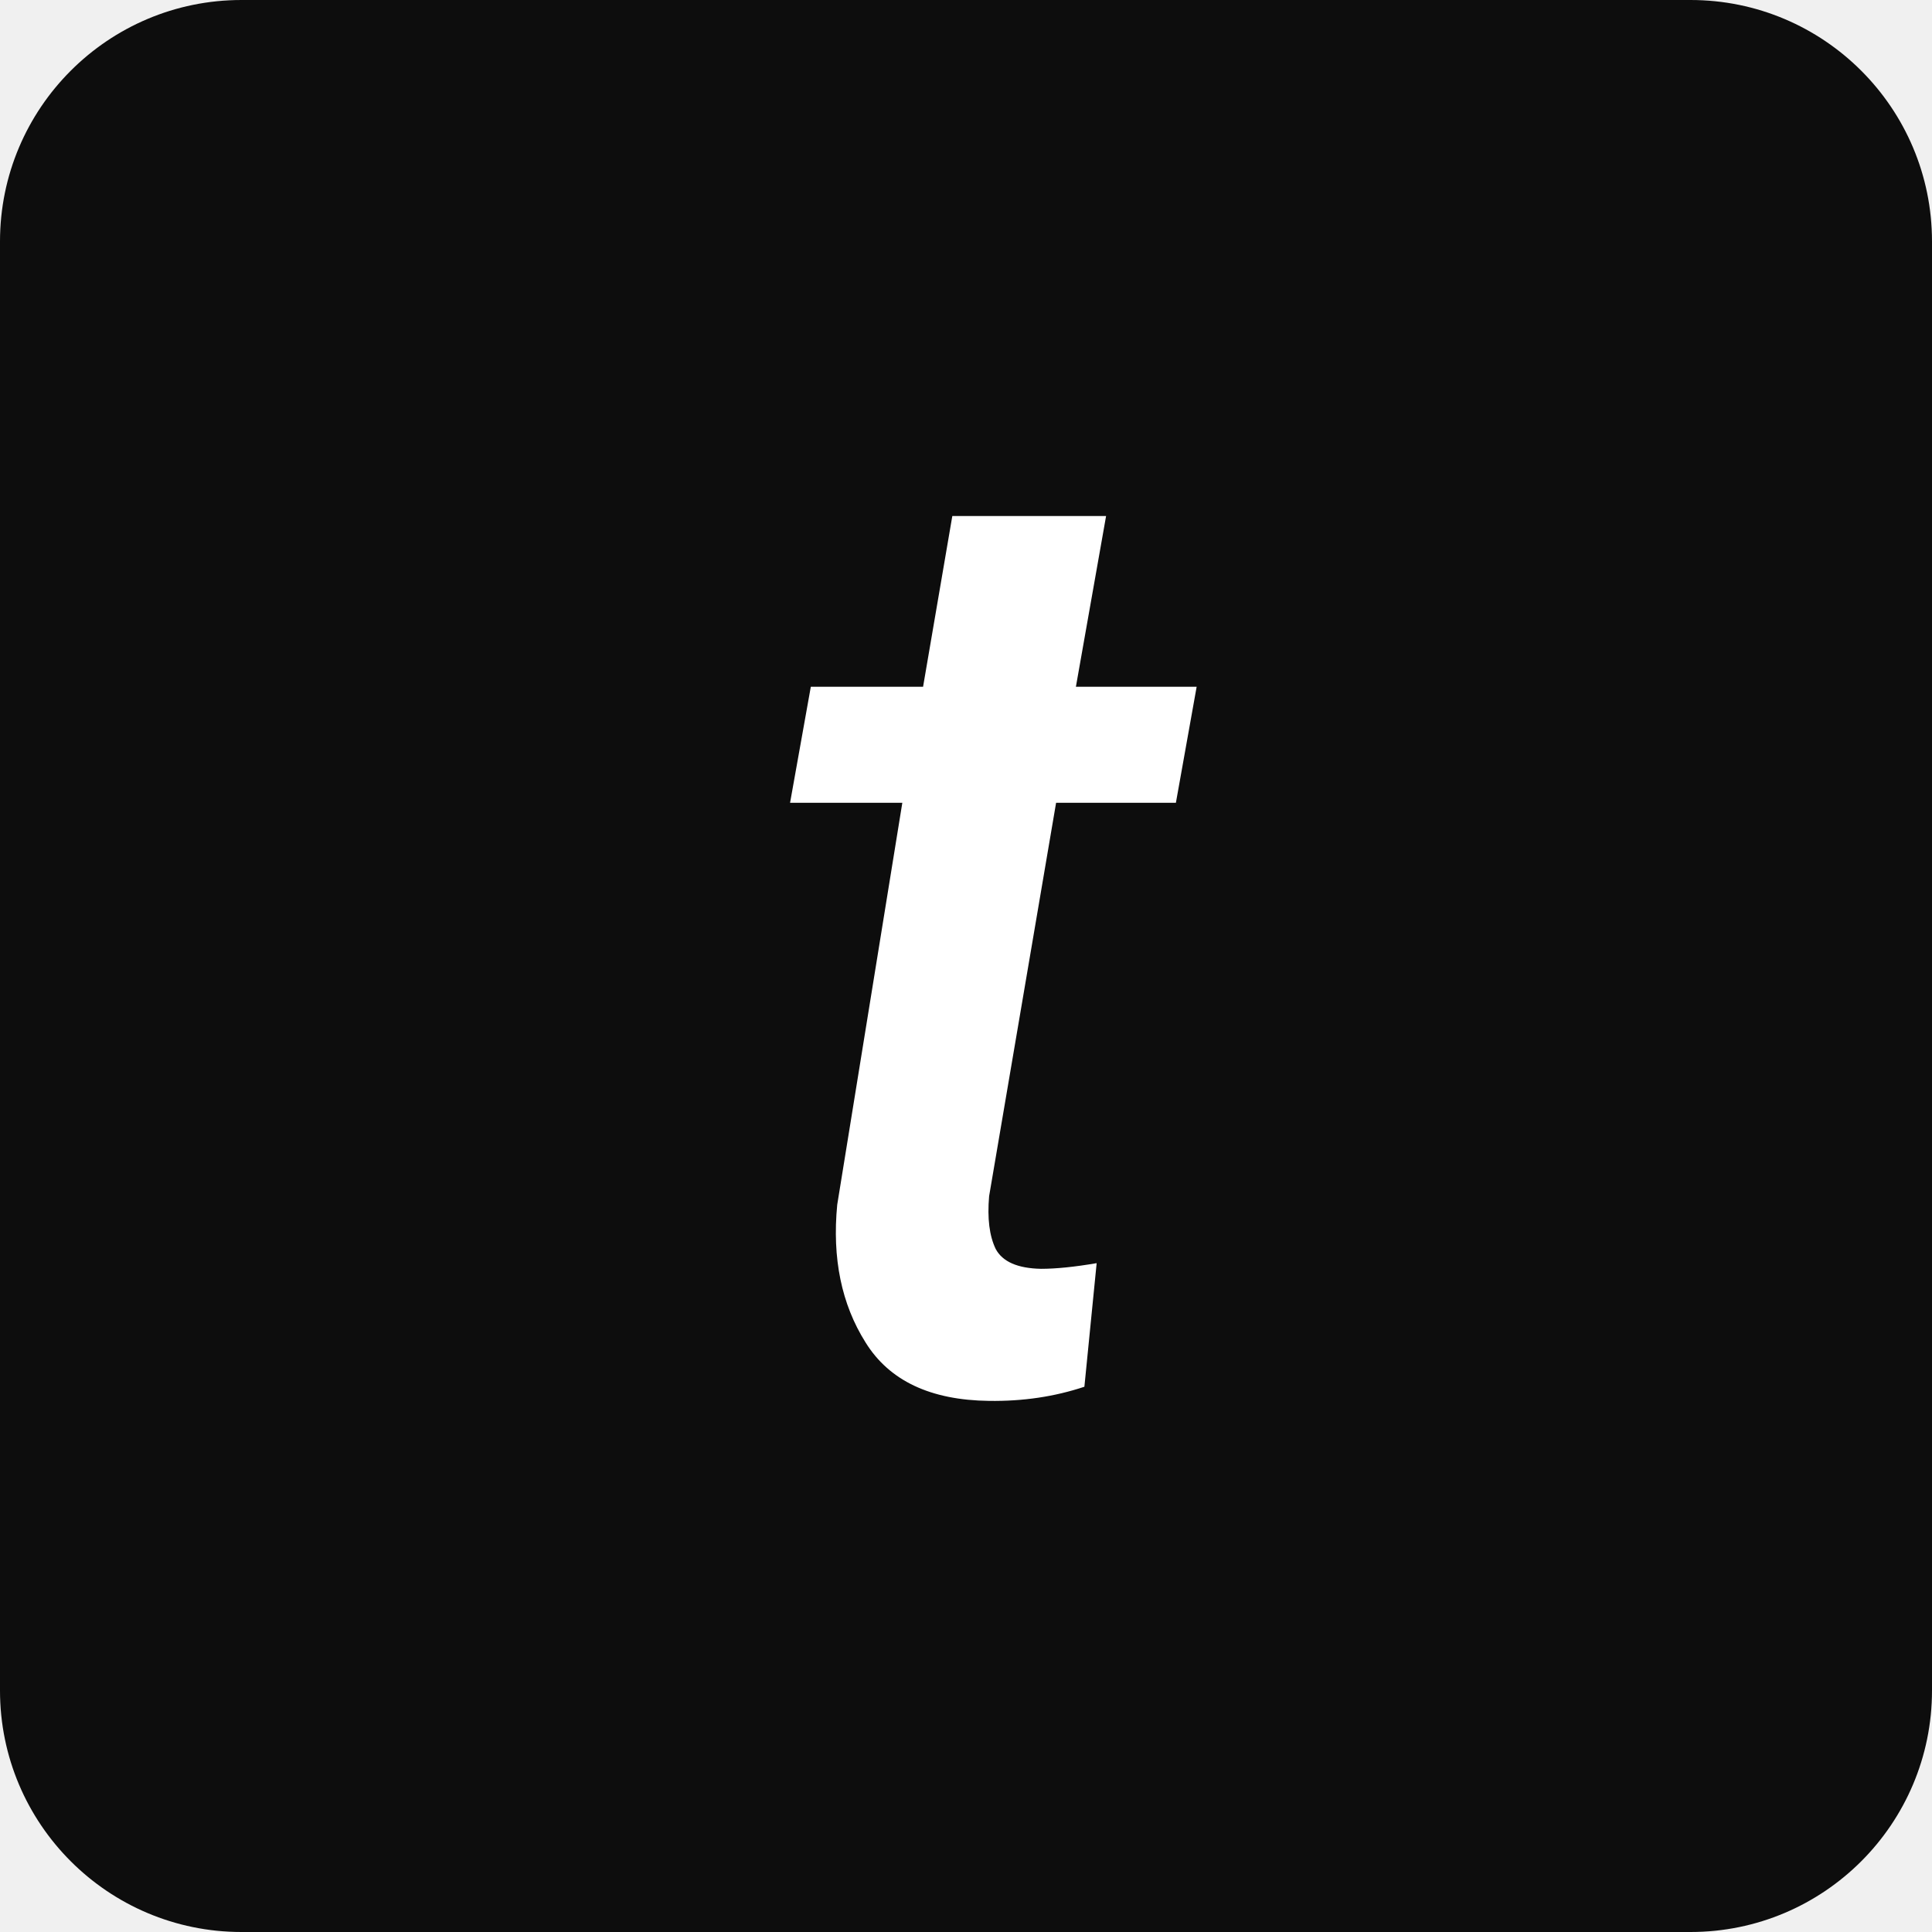
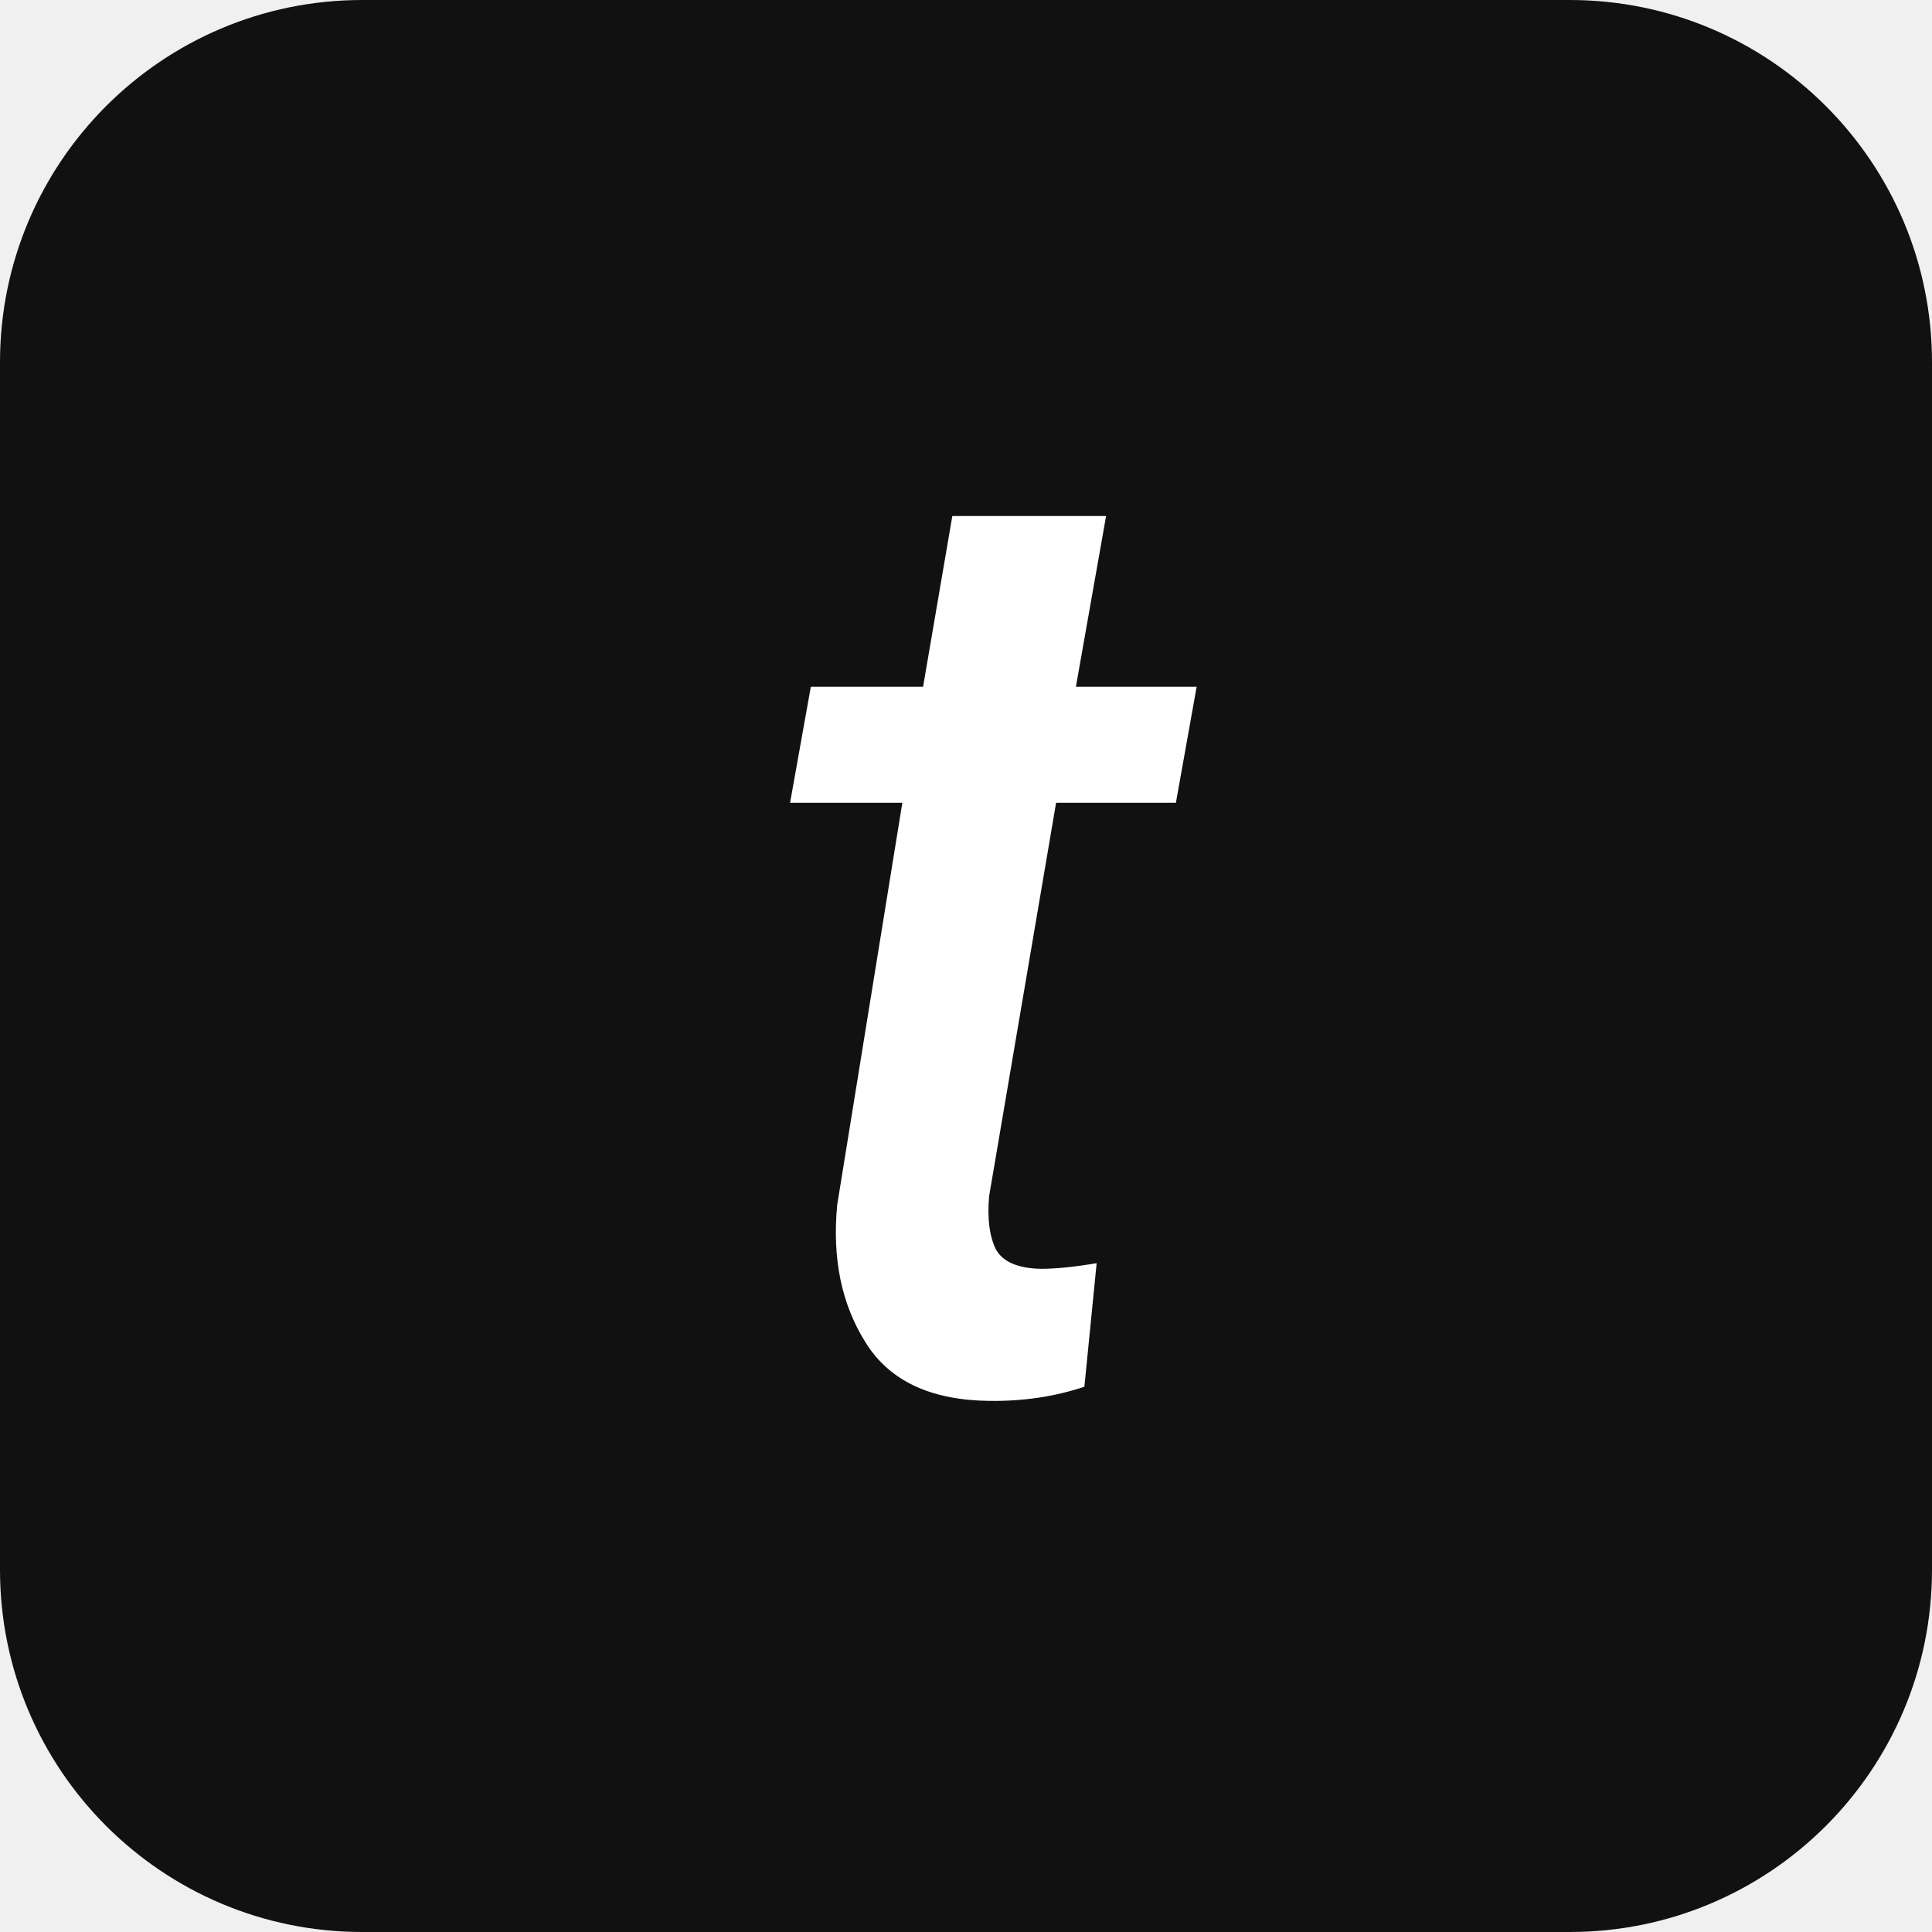
<svg xmlns="http://www.w3.org/2000/svg" width="32" height="32" viewBox="0 0 32 32">
-   <rect width="32" height="32" rx="4" fill="#0d0d0d" />
+   <rect width="32" height="32" rx="6" fill="#111111" />
  <text x="16" y="23" text-anchor="middle" font-family="ui-sans-serif, system-ui, -apple-system, 'Segoe UI', Roboto, 'Helvetica Neue', Arial, sans-serif" font-size="22" font-weight="500" font-style="italic" fill="#ffffff" letter-spacing="-0.04em">t</text>
</svg>
